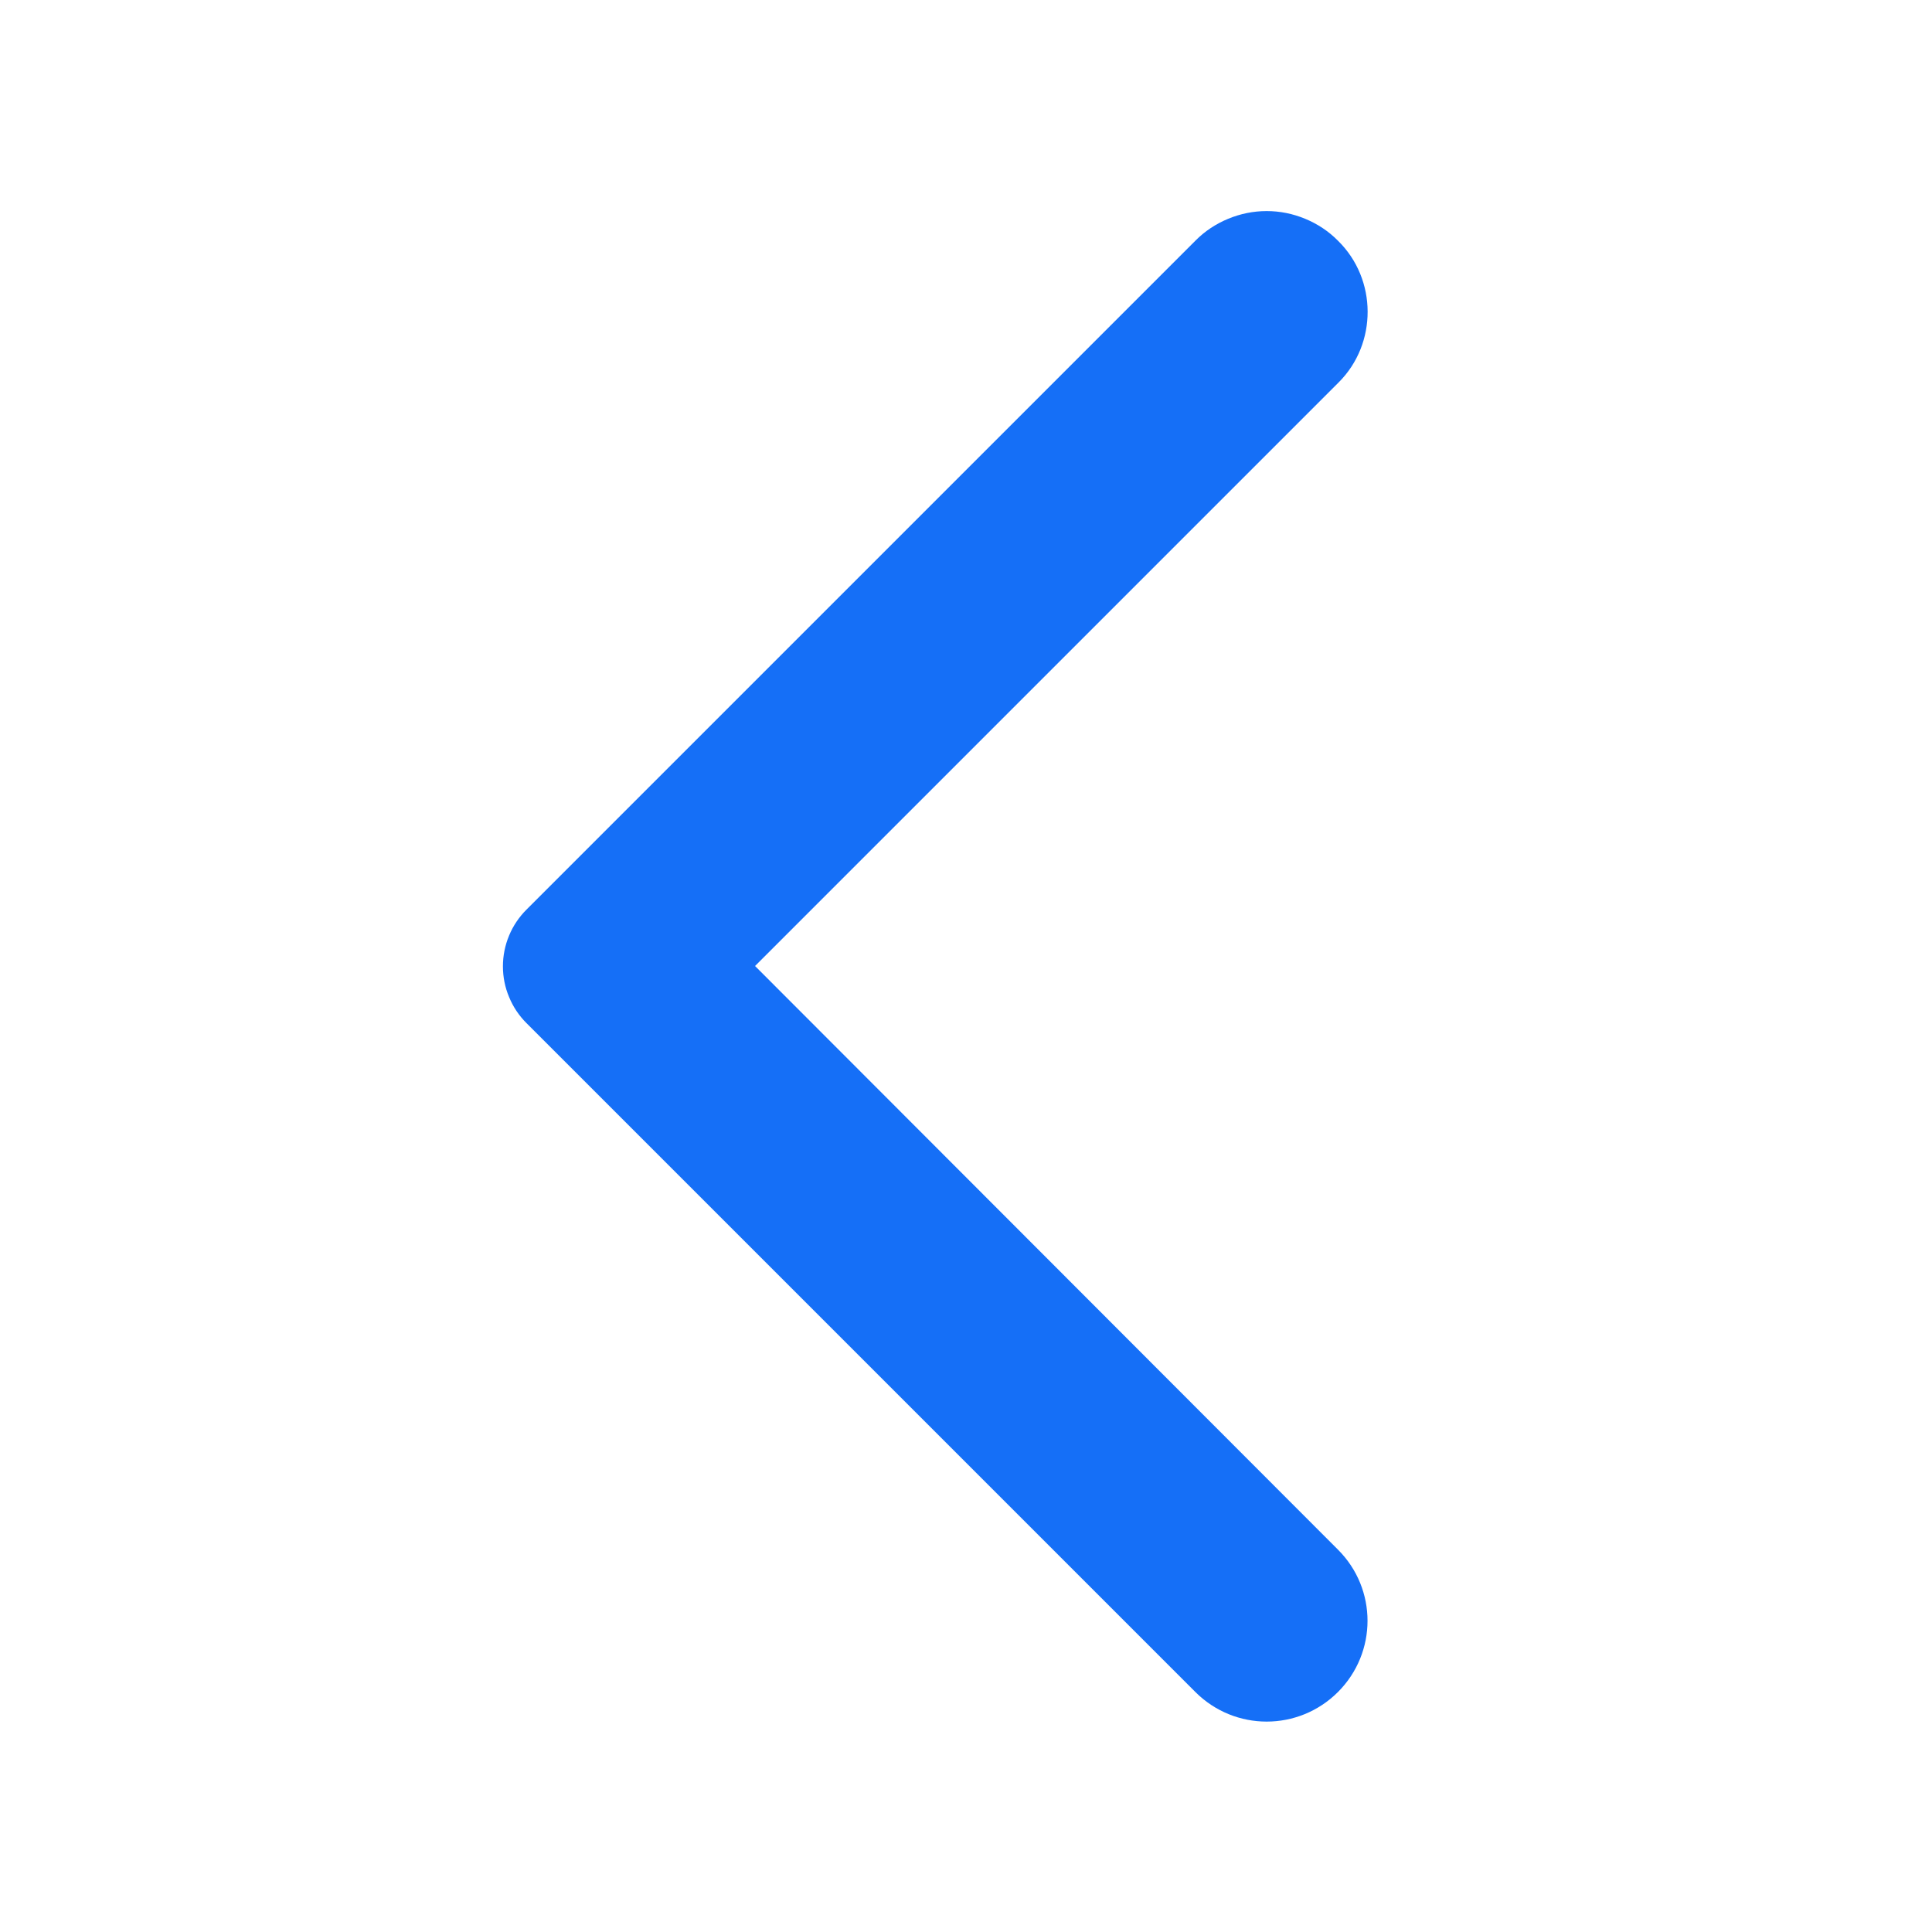
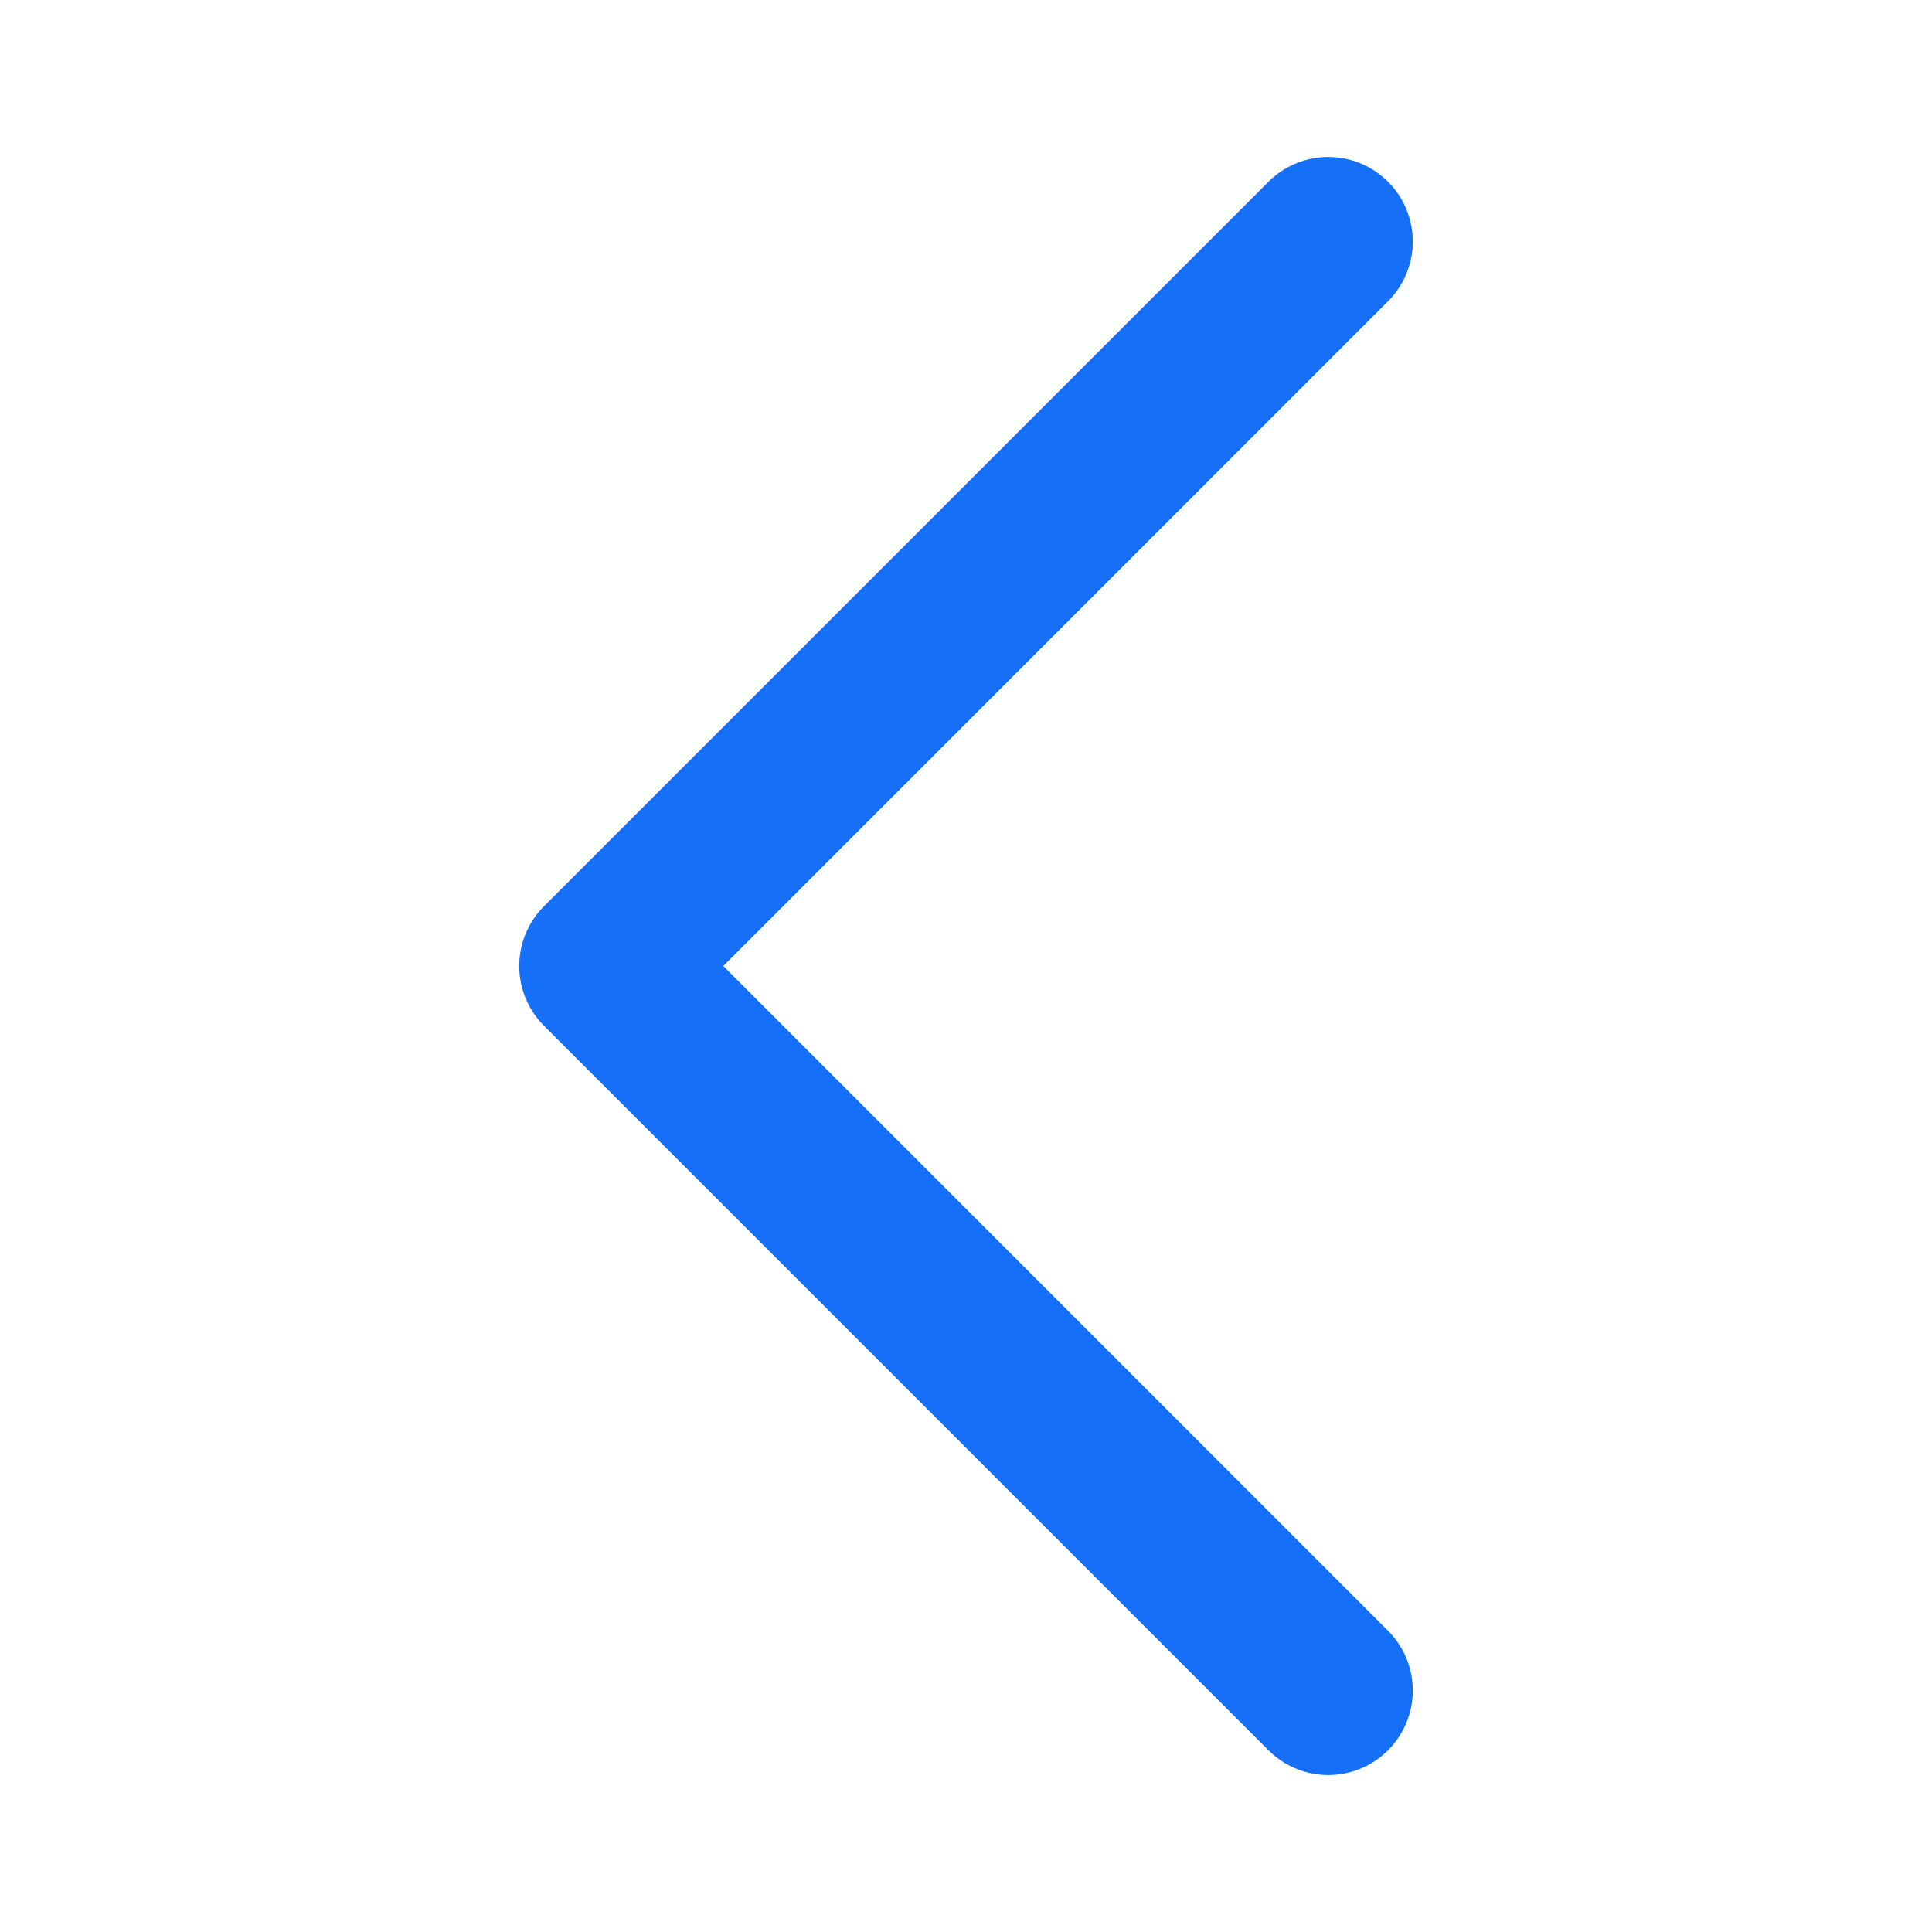
<svg xmlns="http://www.w3.org/2000/svg" width="16" height="16" viewBox="0 0 16 16" fill="none">
-   <path d="M11.08 1.993C11.003 1.915 10.911 1.854 10.809 1.812C10.708 1.77 10.6 1.748 10.49 1.748C10.38 1.748 10.272 1.77 10.171 1.812C10.069 1.854 9.977 1.915 9.9 1.993L4.36 7.533C4.298 7.595 4.249 7.668 4.216 7.748C4.182 7.829 4.165 7.916 4.165 8.003C4.165 8.09 4.182 8.177 4.216 8.257C4.249 8.338 4.298 8.411 4.36 8.473L9.9 14.013C10.227 14.339 10.753 14.339 11.08 14.013C11.407 13.686 11.407 13.159 11.08 12.833L6.253 8L11.087 3.166C11.407 2.846 11.407 2.313 11.08 1.993Z" fill="#156FF7" />
+   <path d="M11 14L5 8L11 2" stroke="#156FF7" stroke-width="1.4" stroke-linecap="round" stroke-linejoin="round" />
</svg>
